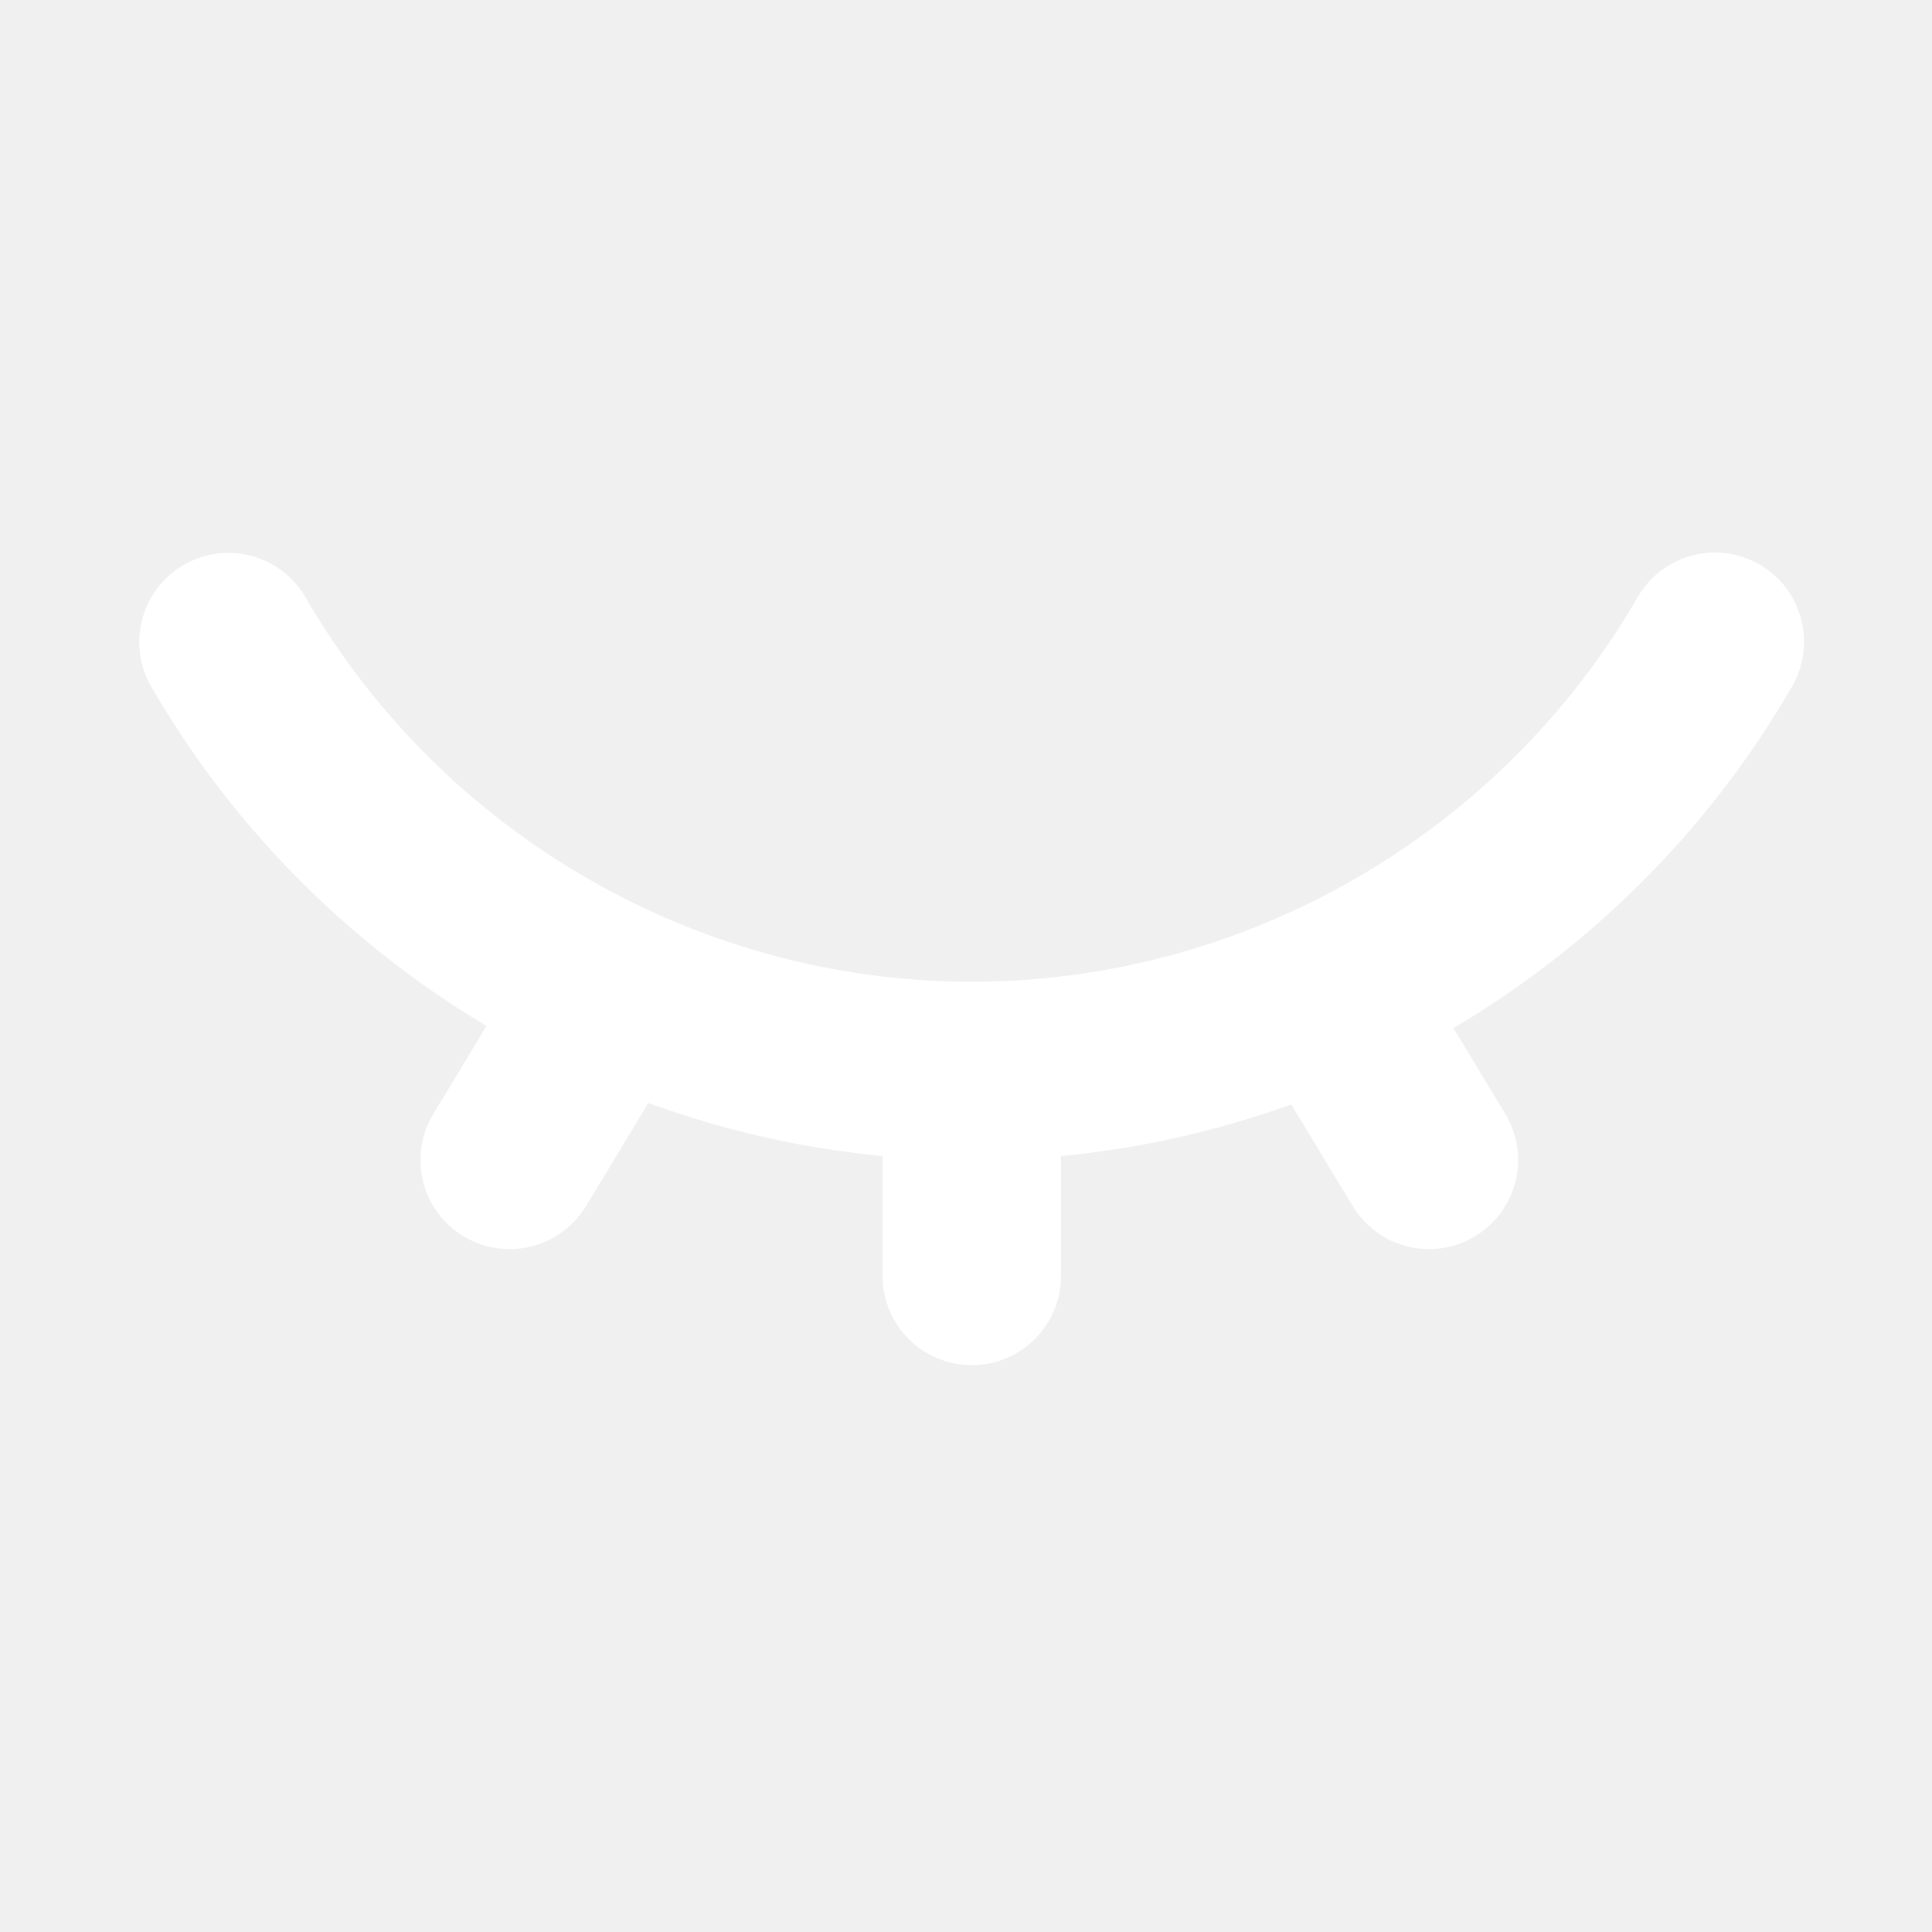
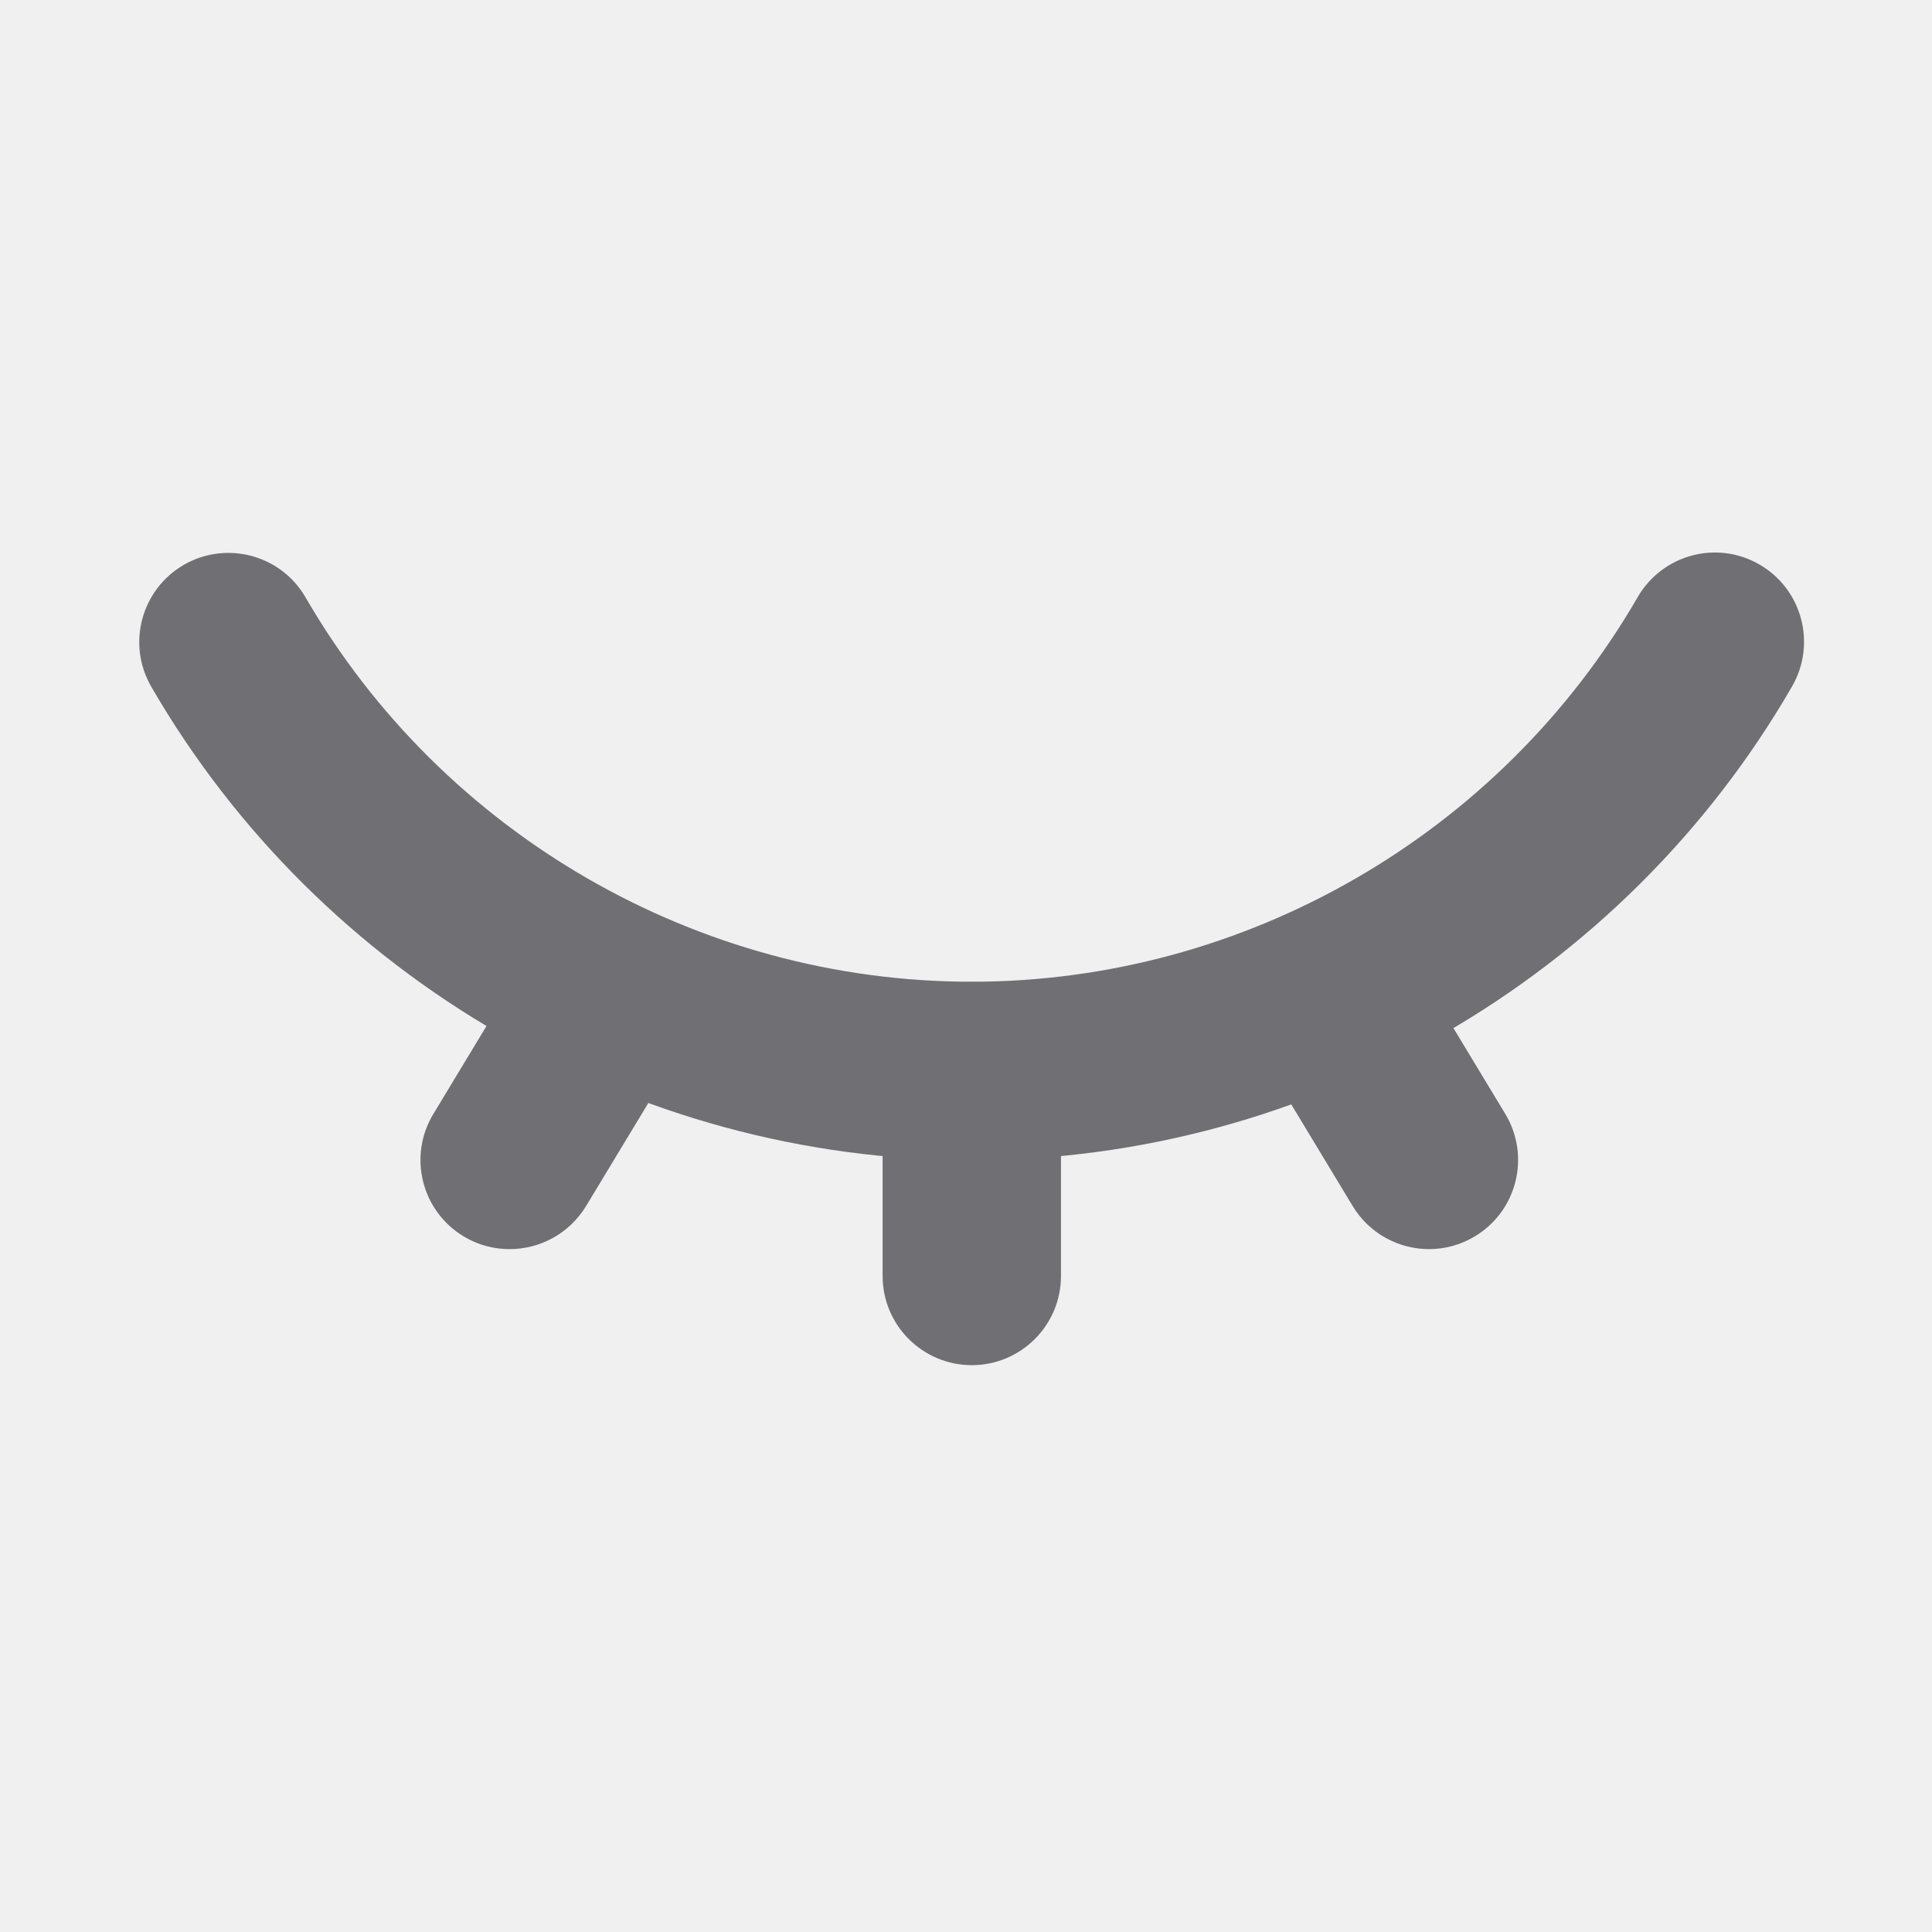
- <svg xmlns="http://www.w3.org/2000/svg" t="1523513122430" class="icon" style="" viewBox="0 0 1024 1024" version="1.1" p-id="1338" width="200" height="200">
-   <defs>
-     <style type="text/css" />
-   </defs>
-   <path d="M515.07 614.994c-178.665 0-345.256-96.189-434.896-251.011-13.098-22.615-5.321-51.471 17.191-64.569 22.615-13.098 51.573-5.321 64.569 17.191 72.755 125.659 208.034 203.736 353.033 203.736s280.277-78.077 353.033-203.838c13.098-22.615 41.955-30.392 64.569-17.293s30.289 41.955 17.293 64.569c-89.537 155.027-256.128 251.216-434.793 251.216z" p-id="1339" fill="#ffffff" />
-   <path d="M270.096 662.065c-8.289 0-16.782-2.149-24.354-6.754-22.41-13.507-29.573-42.569-16.066-64.876l52.187-86.365c13.507-22.41 42.569-29.471 64.876-16.066 22.41 13.507 29.573 42.569 16.066 64.876l-52.187 86.365c-8.903 14.633-24.456 22.819-40.522 22.819zM757.486 662.065c-15.963 0-31.619-8.084-40.522-22.819l-52.187-86.365c-13.507-22.41-6.344-51.369 15.963-64.876 22.41-13.507 51.369-6.344 64.876 15.963l52.187 86.365c13.507 22.41 6.344 51.369-15.963 64.876-7.572 4.605-16.066 6.856-24.354 6.856zM515.07 723.564c-26.094 0-47.276-21.182-47.276-47.276V567.718c0-26.094 21.182-47.276 47.276-47.276 26.094 0 47.276 21.182 47.276 47.276v108.57c0 26.094-21.182 47.276-47.276 47.276z" p-id="1340" fill="#ffffff" />
+ <svg xmlns="http://www.w3.org/2000/svg" version="1.1" id="图层_1" x="0px" y="0px" width="200px" height="200px" viewBox="0 0 200 200" enable-background="new 0 0 200 200" xml:space="preserve">
+   <path fill="#706F73" d="M100.6,120.115c-34.896,0-67.433-18.786-84.94-49.025c-2.559-4.417-1.04-10.053,3.357-12.611  c4.417-2.558,10.073-1.039,12.611,3.358c14.21,24.542,40.631,39.792,68.952,39.792c28.32,0,54.741-15.25,68.951-39.812  c2.559-4.417,8.194-5.936,12.611-3.378c4.417,2.559,5.916,8.194,3.377,12.611C168.032,101.329,135.495,120.115,100.6,120.115z" />
+   <path fill="#706F73" d="M52.753,129.31c-1.619,0-3.277-0.42-4.756-1.319c-4.377-2.639-5.776-8.314-3.138-12.671l10.193-16.868  c2.638-4.377,8.314-5.756,12.671-3.138c4.377,2.638,5.776,8.313,3.138,12.671l-10.193,16.868  C58.929,127.711,55.891,129.31,52.753,129.31z M147.946,129.31c-3.118,0-6.175-1.579-7.915-4.457l-10.191-16.868  c-2.639-4.377-1.24-10.033,3.117-12.671c4.377-2.638,10.033-1.239,12.671,3.118l10.192,16.868c2.639,4.377,1.24,10.033-3.117,12.672  C151.225,128.869,149.565,129.31,147.946,129.31L147.946,129.31z M100.6,141.321c-5.097,0-9.233-4.138-9.233-9.233v-21.205  c0-5.097,4.137-9.234,9.233-9.234c5.096,0,9.233,4.138,9.233,9.234v21.205C109.833,137.184,105.695,141.321,100.6,141.321z" />
</svg>
